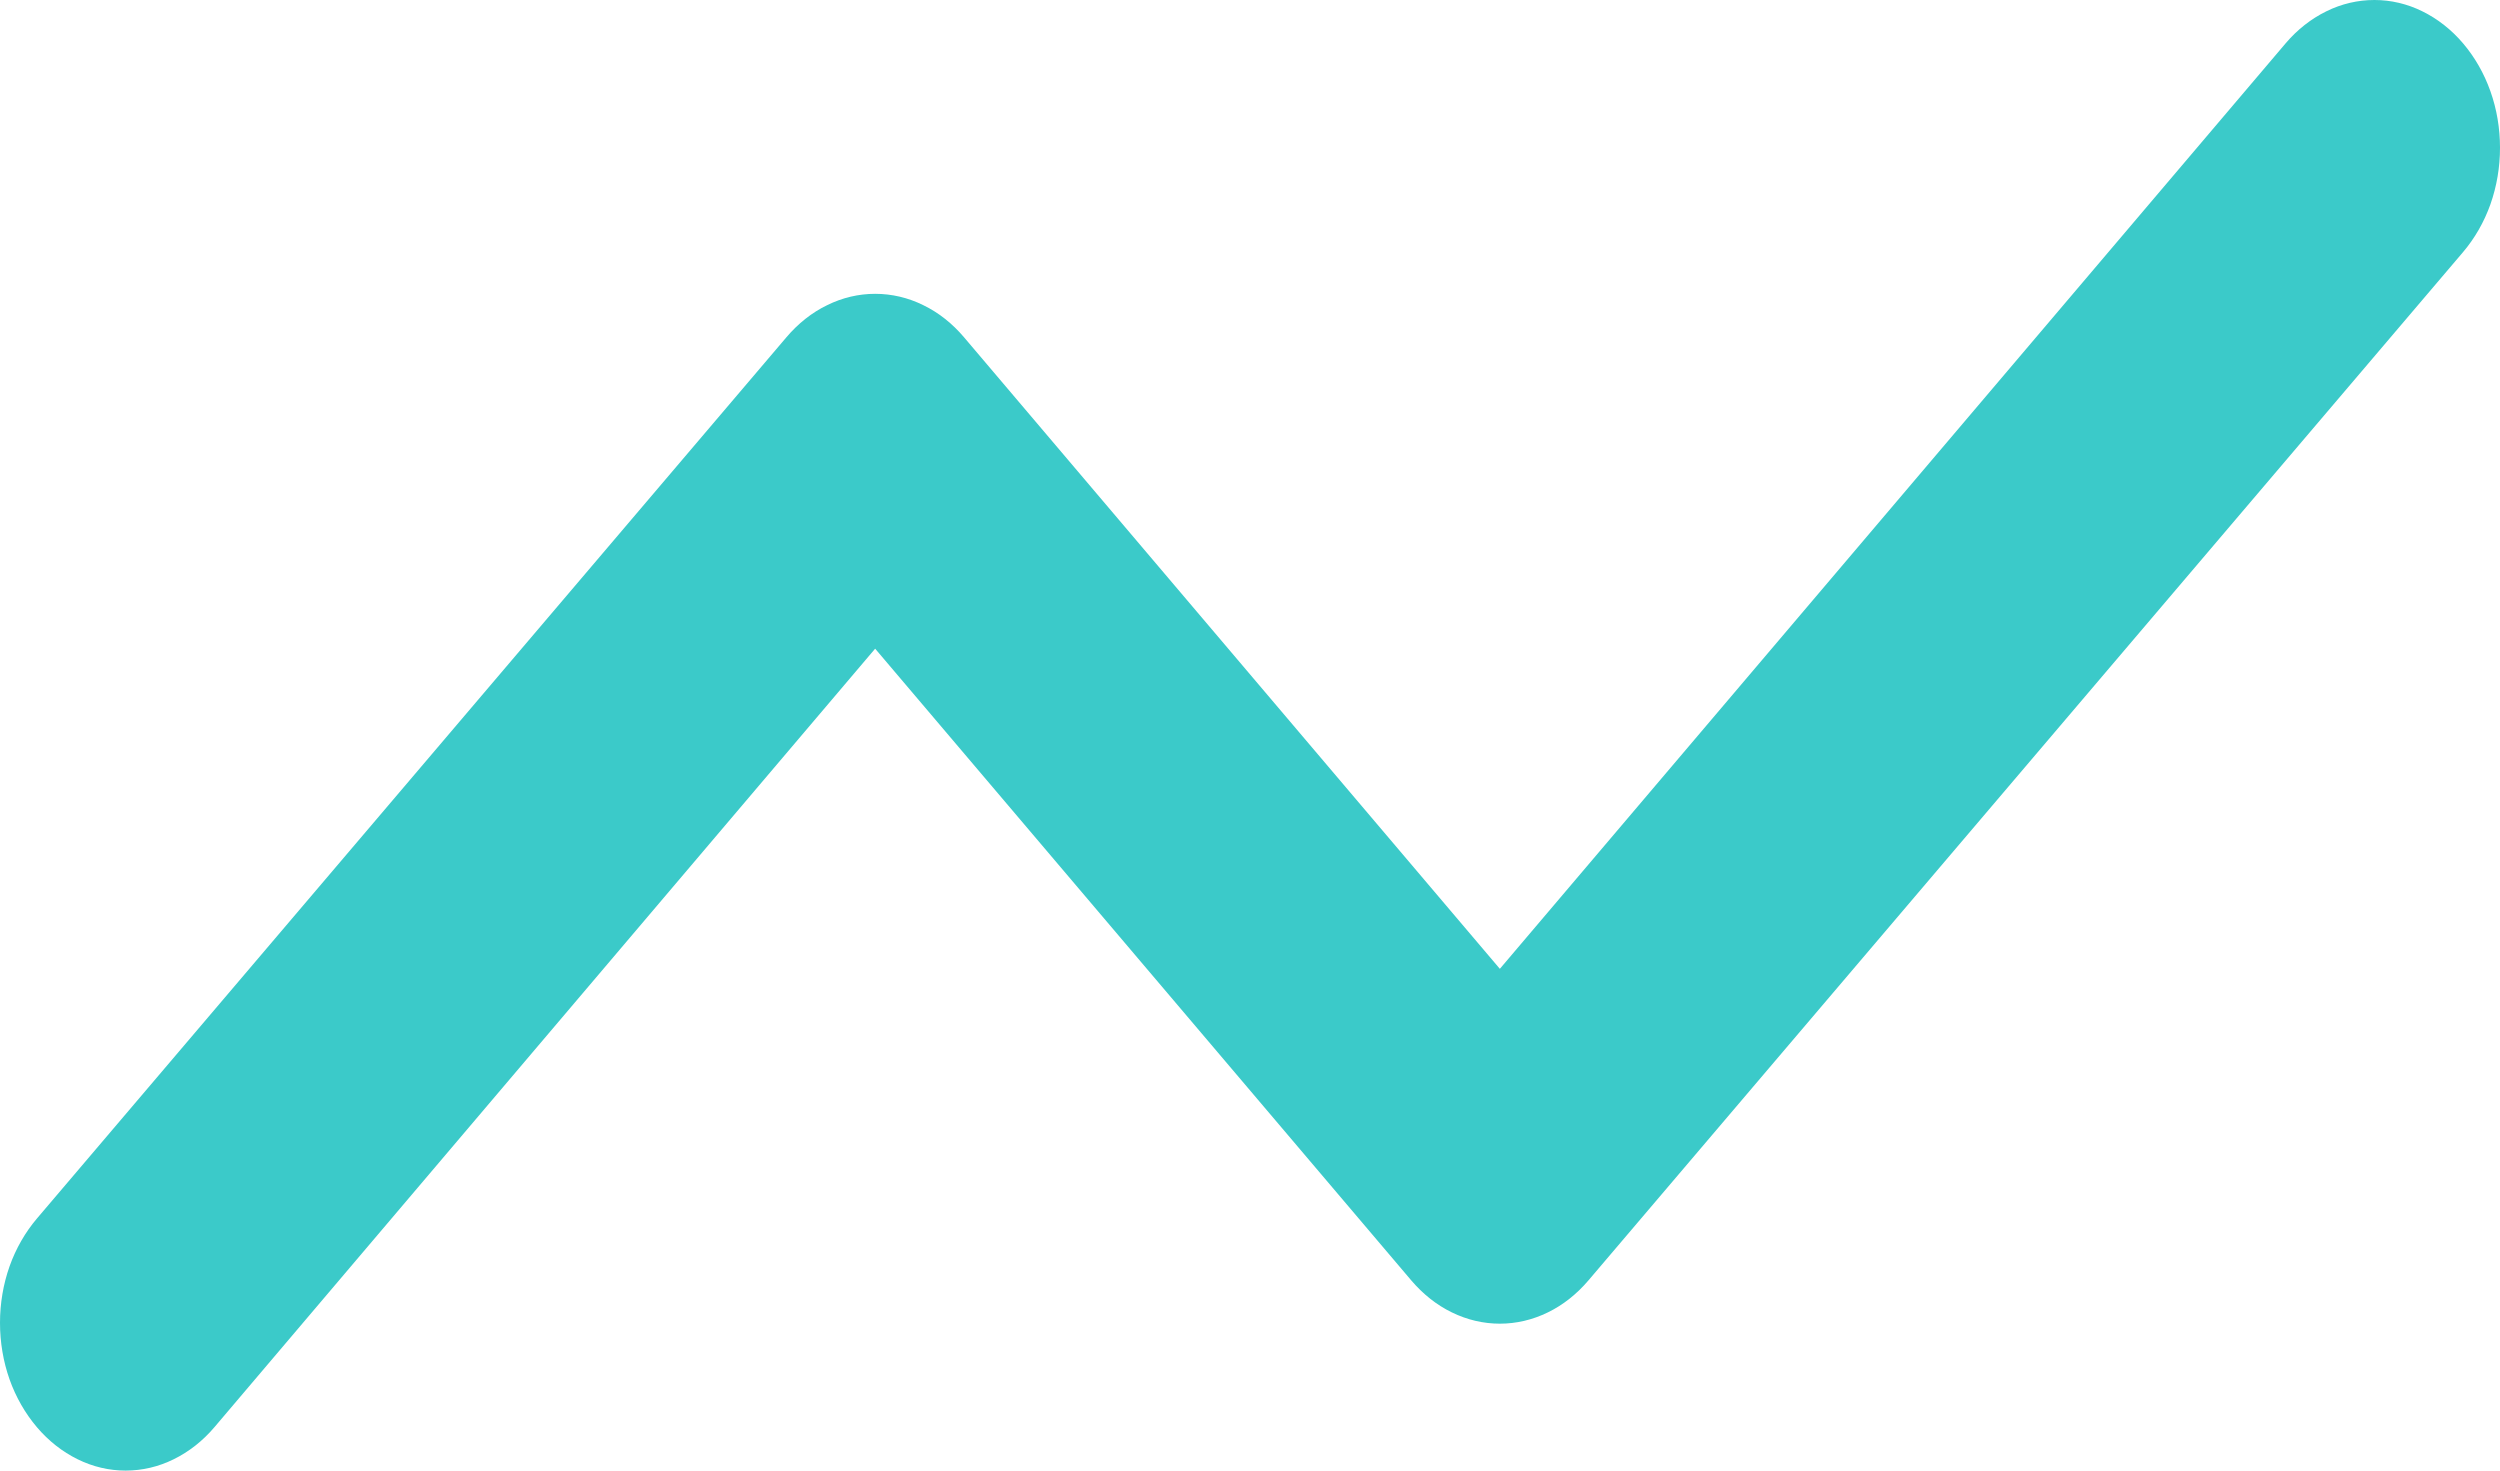
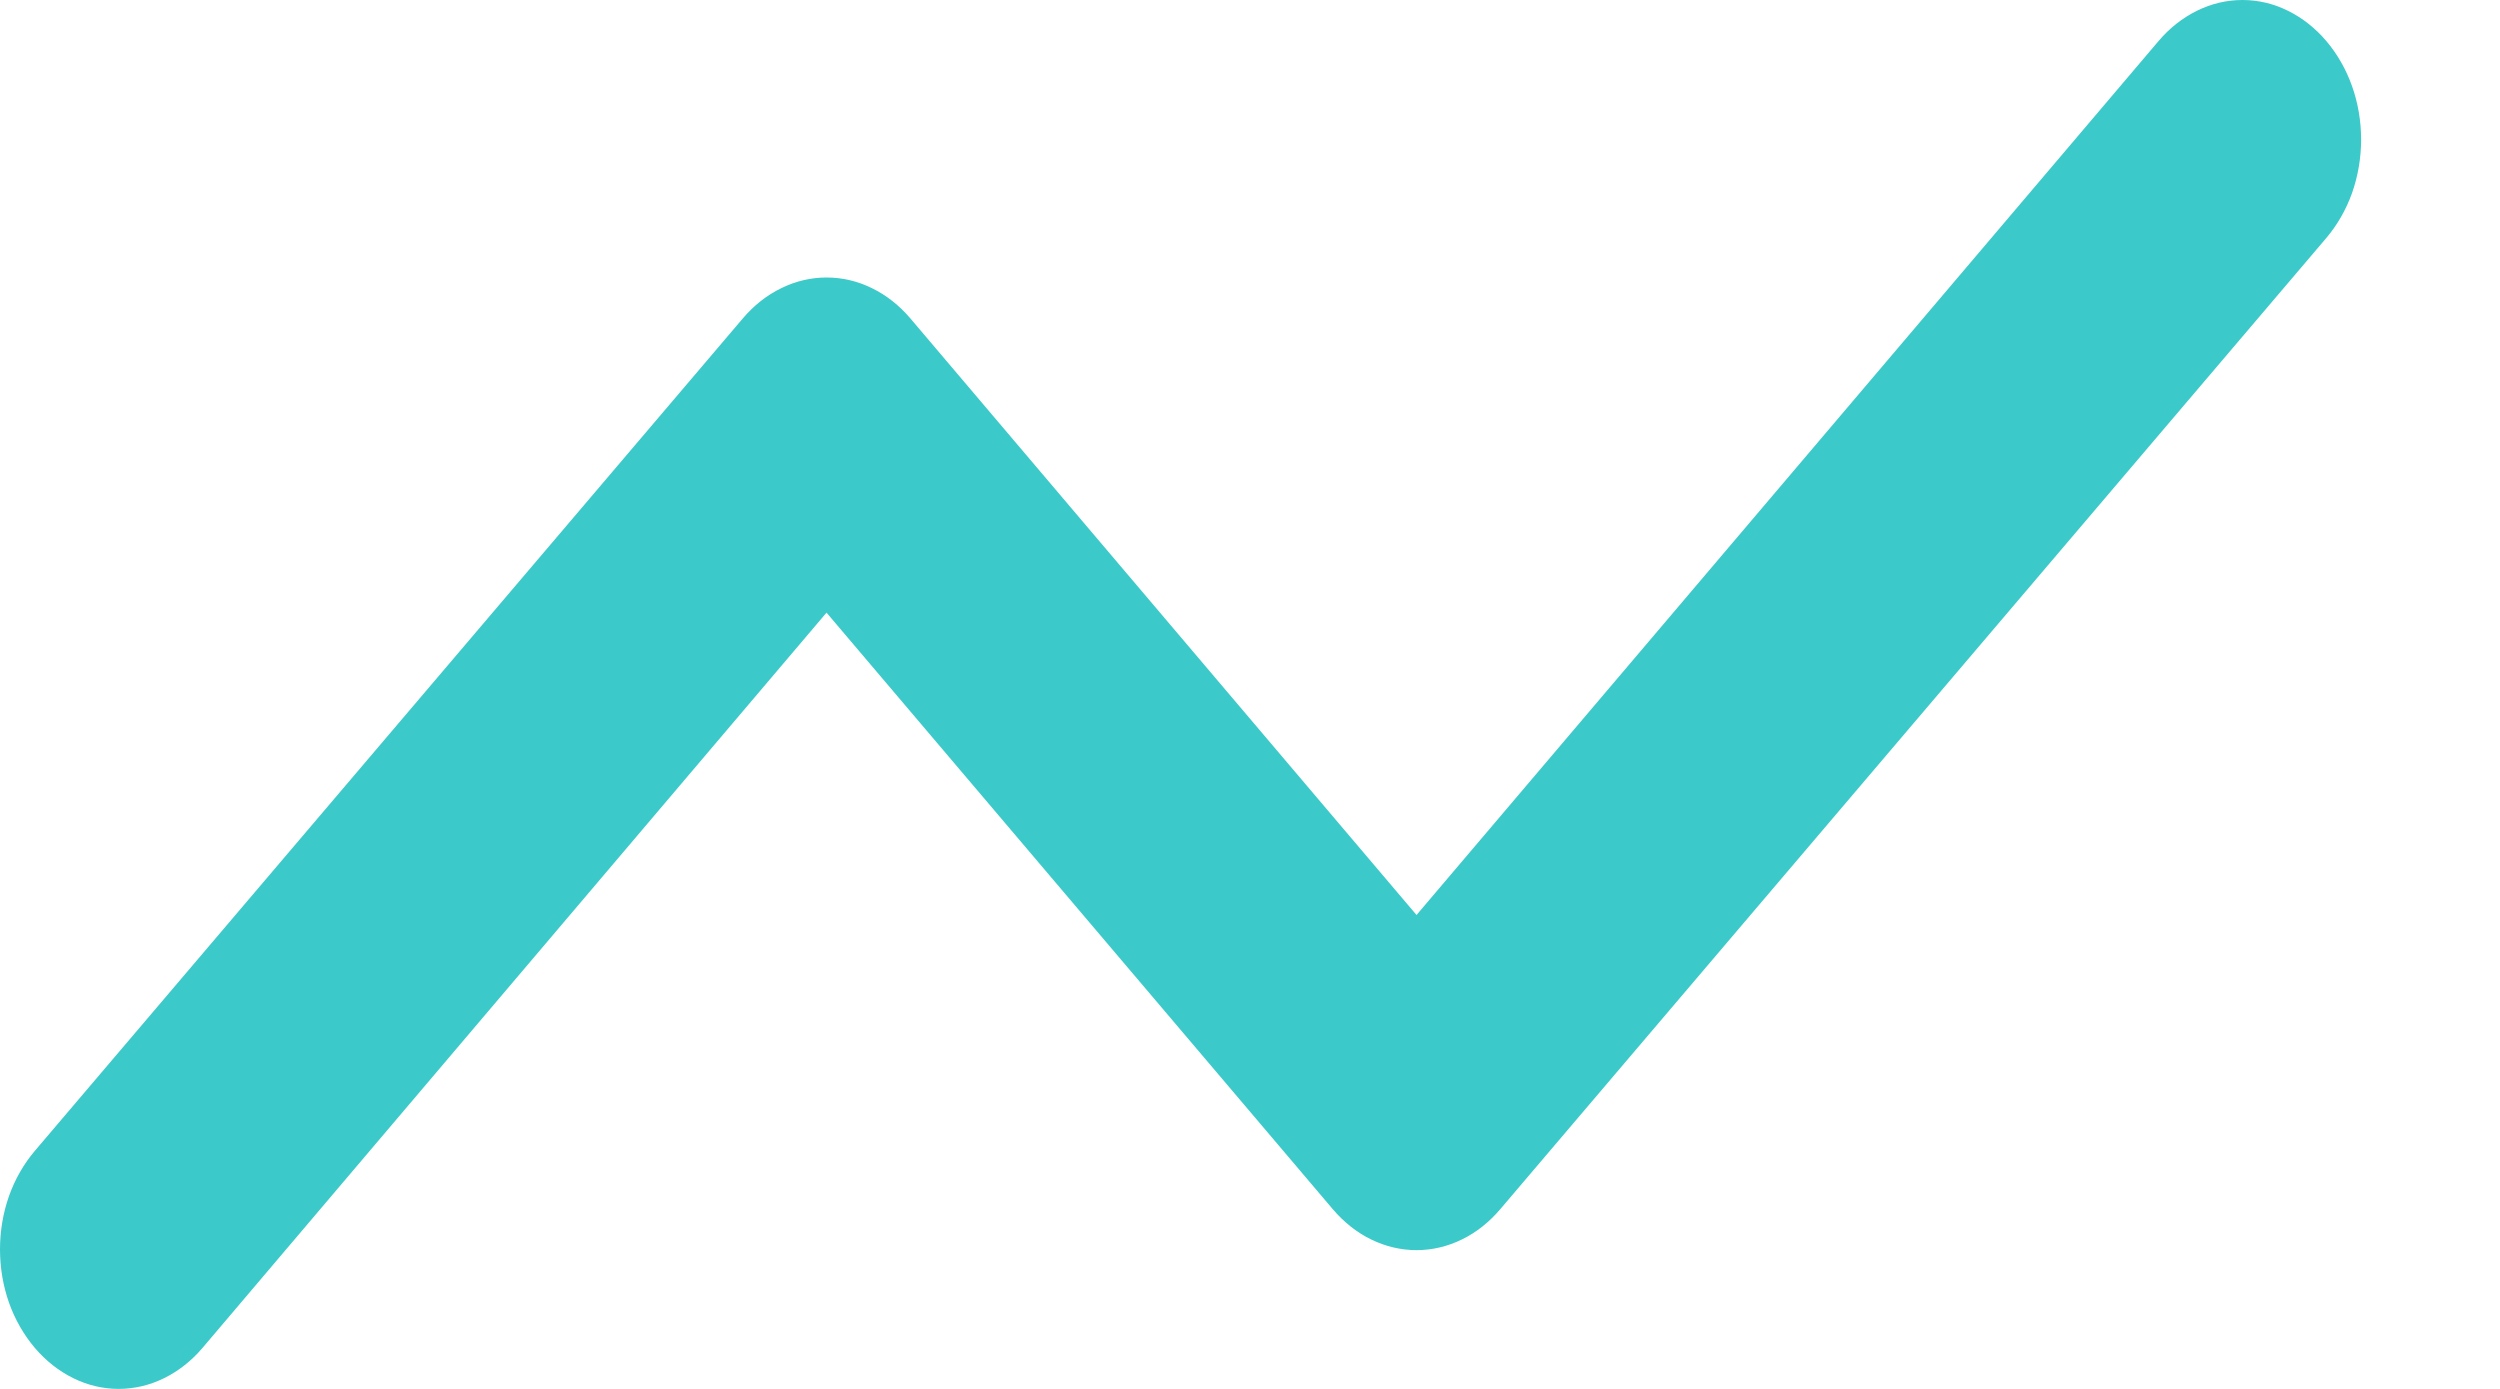
- <svg xmlns="http://www.w3.org/2000/svg" width="17" height="10" viewBox="0 0 17 10" fill="none">
+ <svg xmlns="http://www.w3.org/2000/svg" width="18" height="10" viewBox="0 0 18 10" fill="none">
  <path d="M16.749 0.295C16.67 0.202 16.576 0.128 16.472 0.077C16.369 0.026 16.258 0 16.146 0C16.033 0 15.922 0.026 15.819 0.077C15.715 0.128 15.621 0.202 15.542 0.295L10.199 6.588L6.555 2.293C6.476 2.2 6.382 2.125 6.278 2.075C6.175 2.024 6.064 1.998 5.951 1.998C5.839 1.998 5.728 2.024 5.625 2.075C5.521 2.125 5.427 2.2 5.348 2.293L0.251 8.286C0.172 8.379 0.108 8.49 0.065 8.611C0.022 8.733 0 8.864 0 8.995C0 9.127 0.022 9.258 0.065 9.38C0.108 9.501 0.172 9.612 0.251 9.705C0.33 9.798 0.424 9.872 0.528 9.923C0.631 9.974 0.742 10 0.854 10C0.967 10 1.078 9.974 1.181 9.923C1.285 9.872 1.379 9.798 1.458 9.705L5.951 4.411L9.596 8.706C9.675 8.799 9.769 8.874 9.872 8.924C9.976 8.975 10.087 9.001 10.199 9.001C10.311 9.001 10.422 8.975 10.526 8.924C10.629 8.874 10.723 8.799 10.802 8.706L16.749 1.714C16.828 1.621 16.892 1.51 16.935 1.389C16.978 1.267 17 1.136 17 1.005C17 0.873 16.978 0.742 16.935 0.621C16.892 0.499 16.828 0.388 16.749 0.295Z" fill="#3BCAC9" />
</svg>
